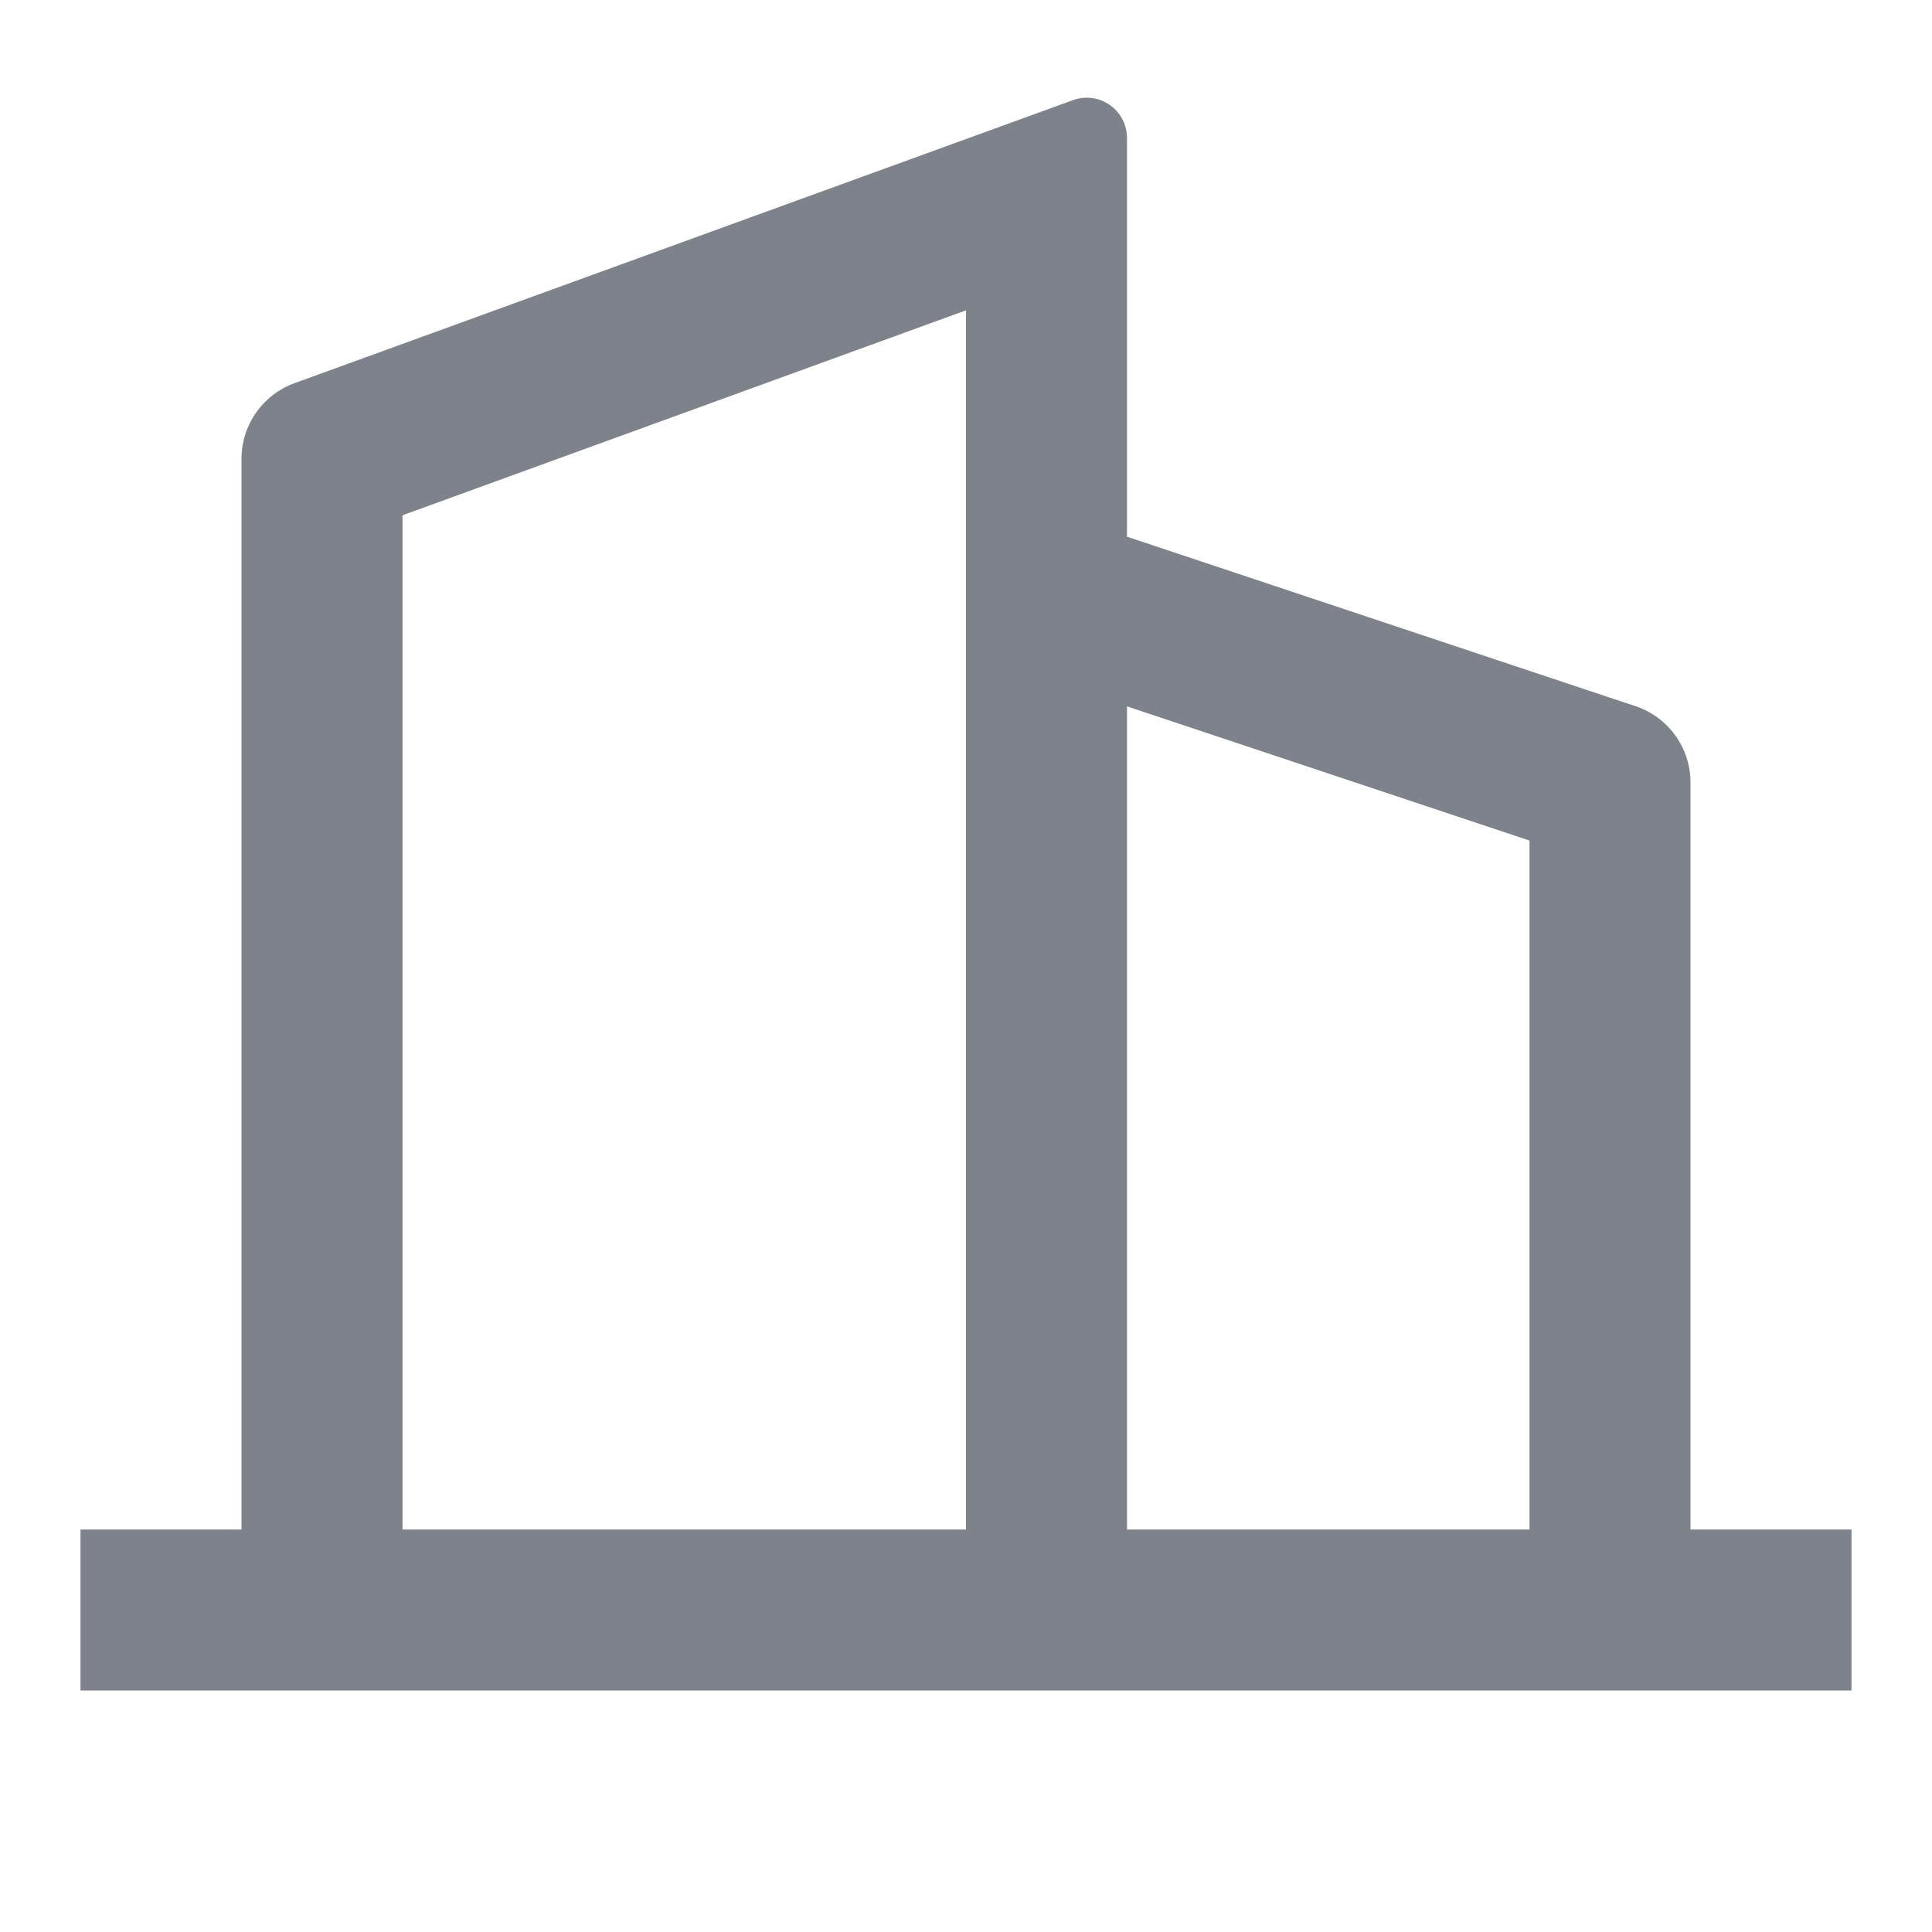
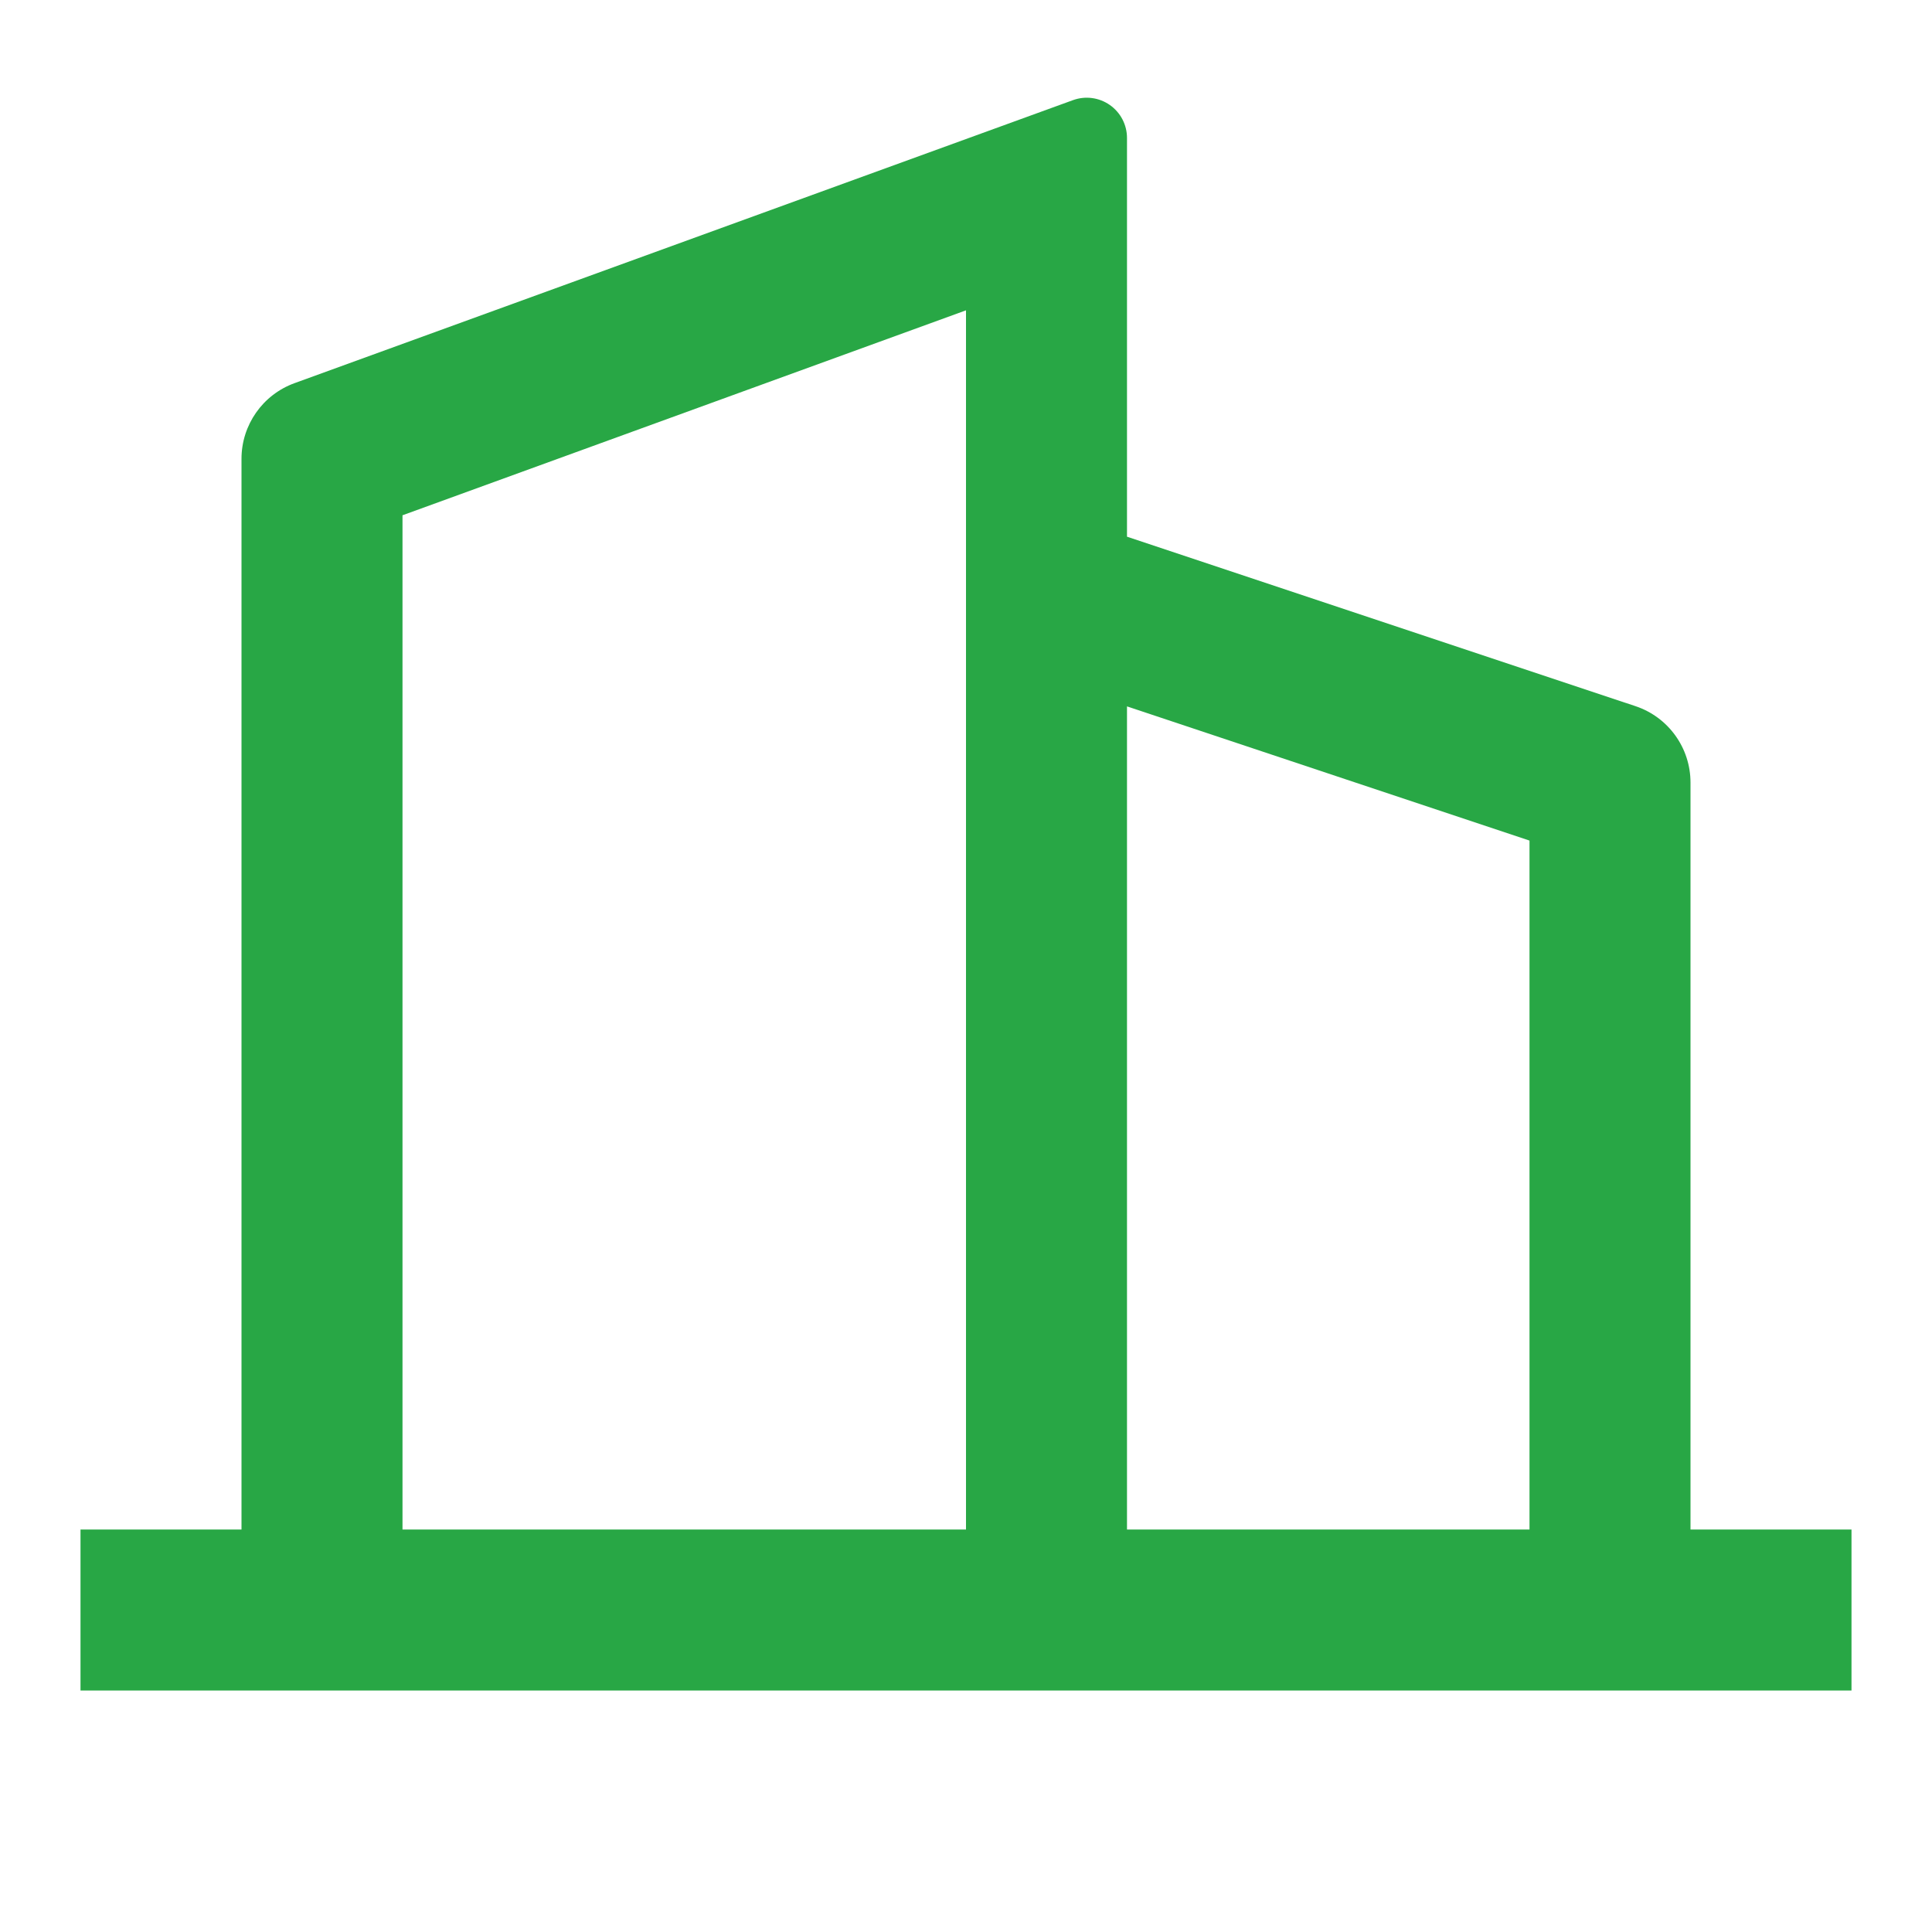
- <svg xmlns="http://www.w3.org/2000/svg" viewBox="0 0 24 24" width="24" height="24" fill="#7e828b">
+ <svg xmlns="http://www.w3.org/2000/svg" viewBox="0 0 24 24" width="24" height="24" fill="#28a745">
  <path fill="none" d="M0 0h24v24H0z" />
  <path d="M3 19V5.7a1 1 0 0 1 .658-.94l9.671-3.516a.5.5 0 0 1 .671.47v4.953l6.316 2.105a1 1 0 0 1 .684.949V19h2v2H1v-2h2zm2 0h7V3.855L5 6.401V19zm14 0v-8.558l-5-1.667V19h5z" />
</svg>
